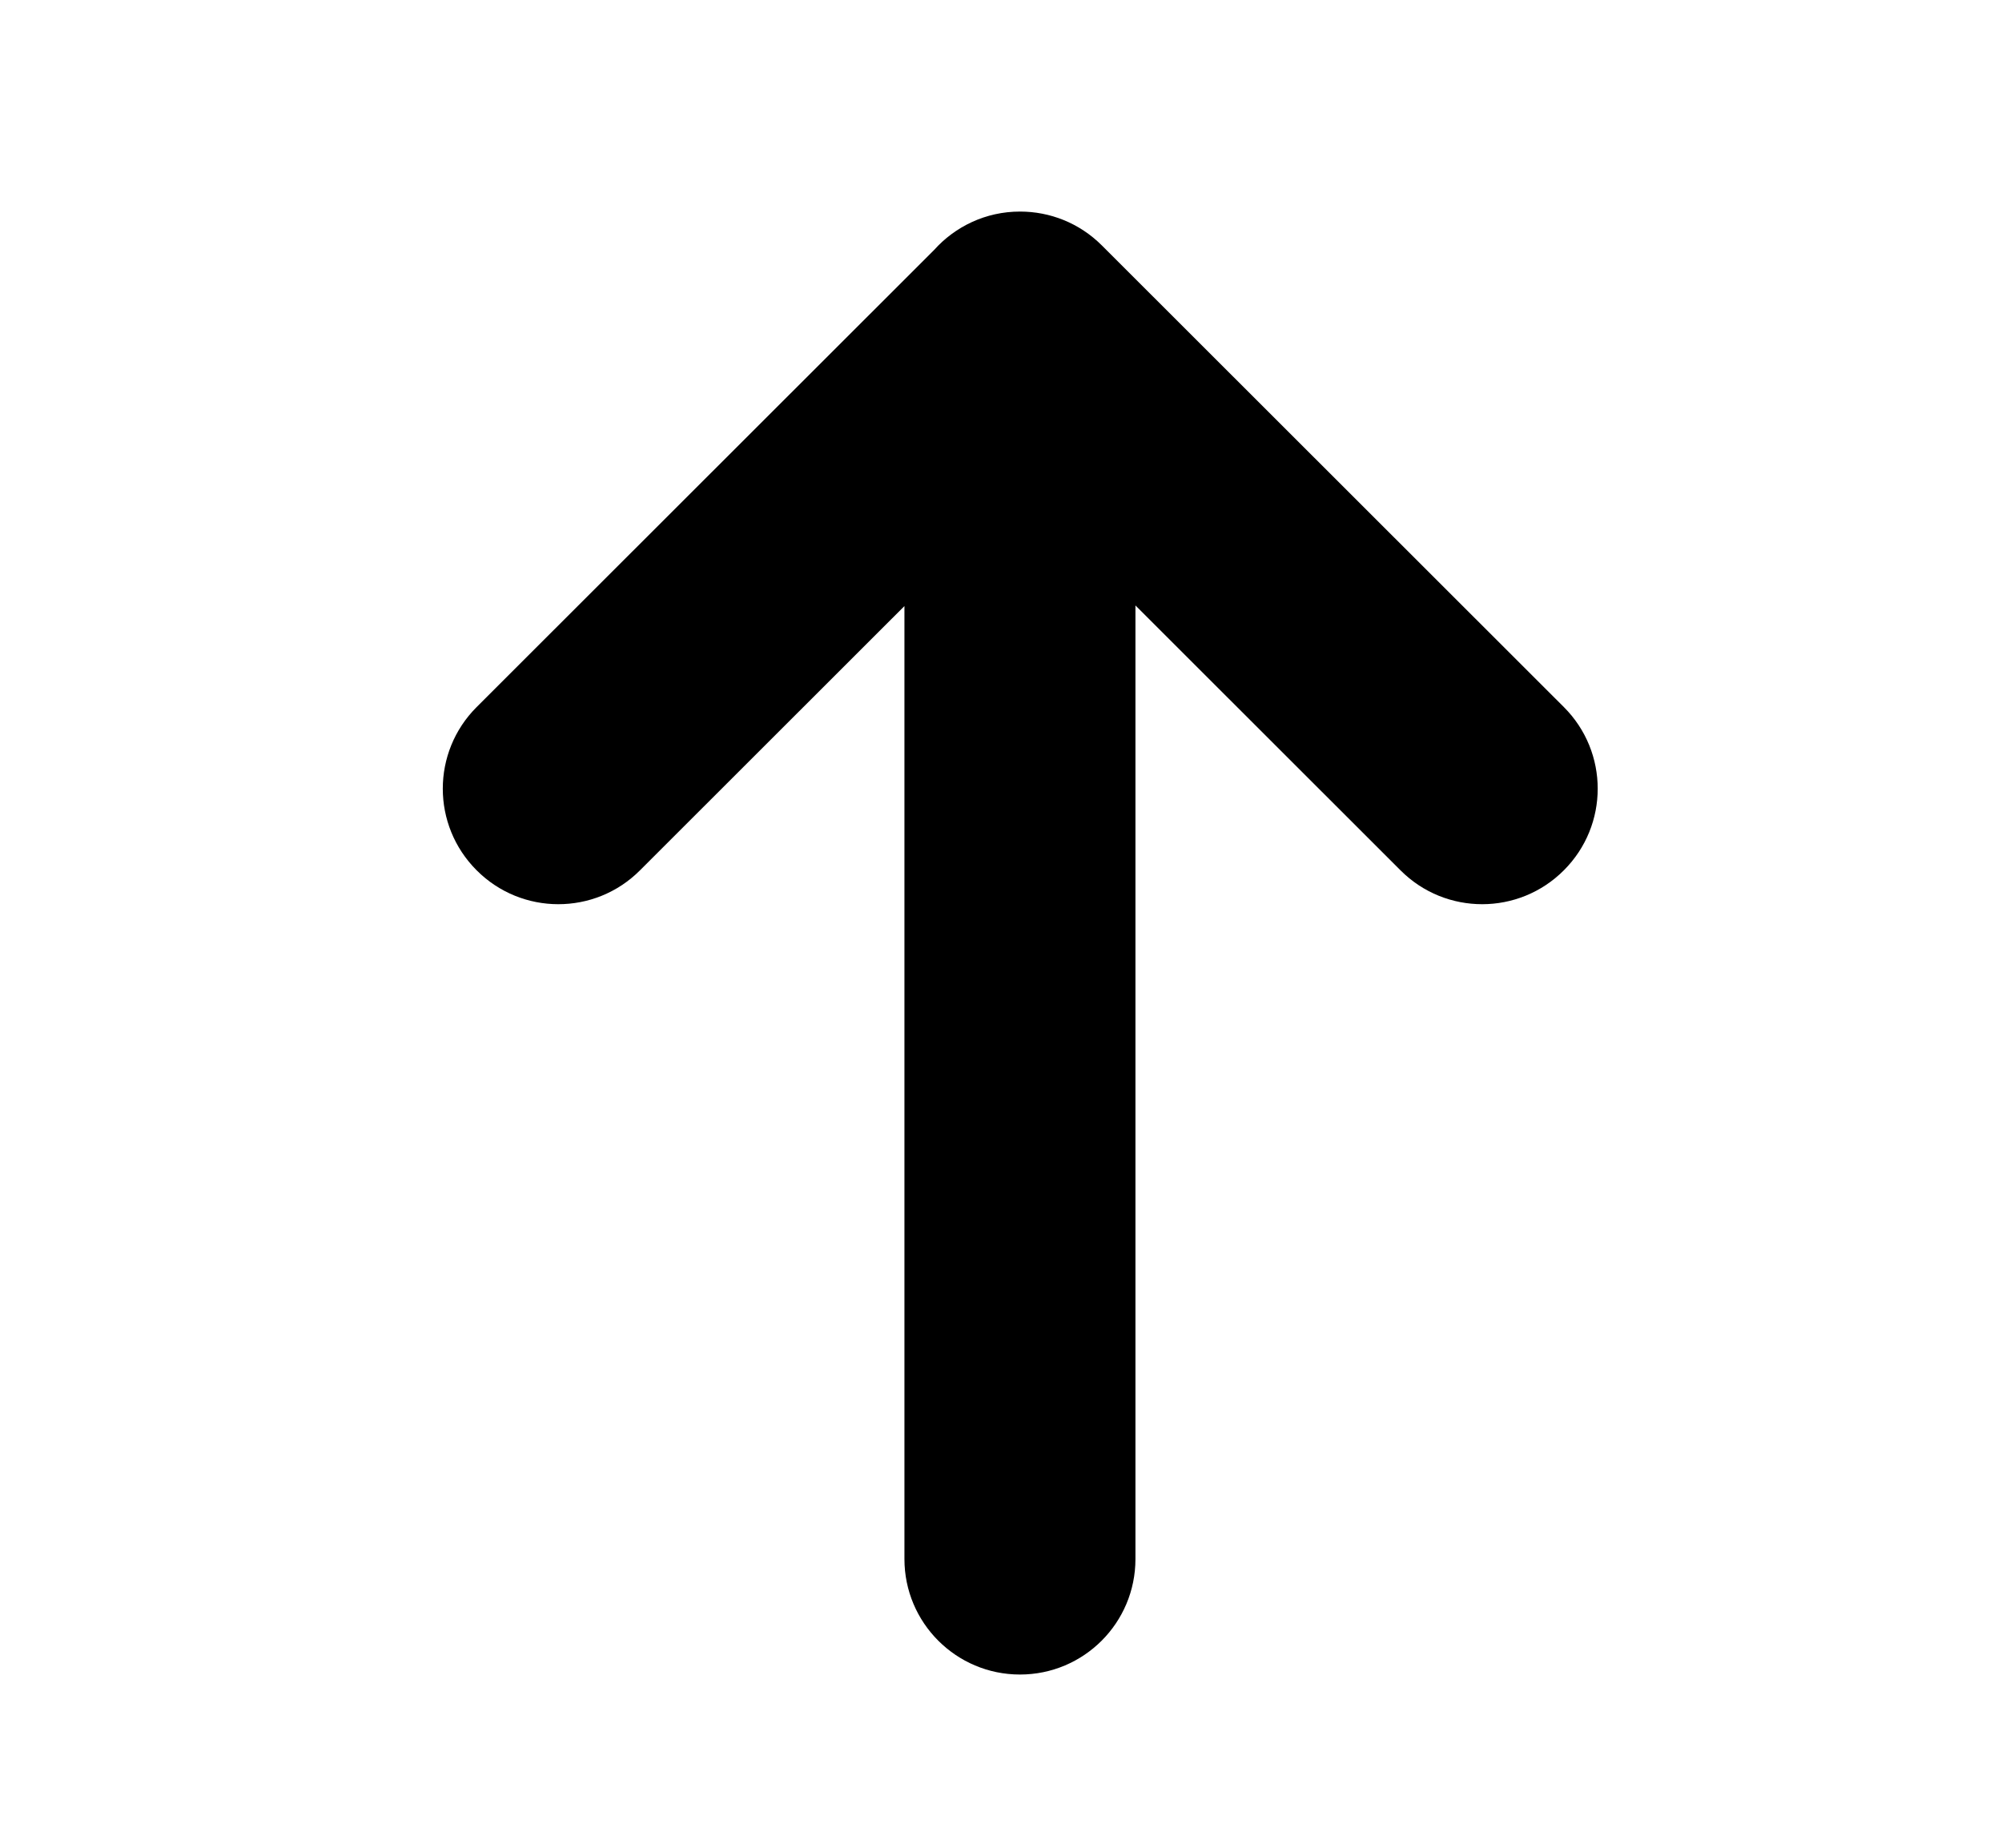
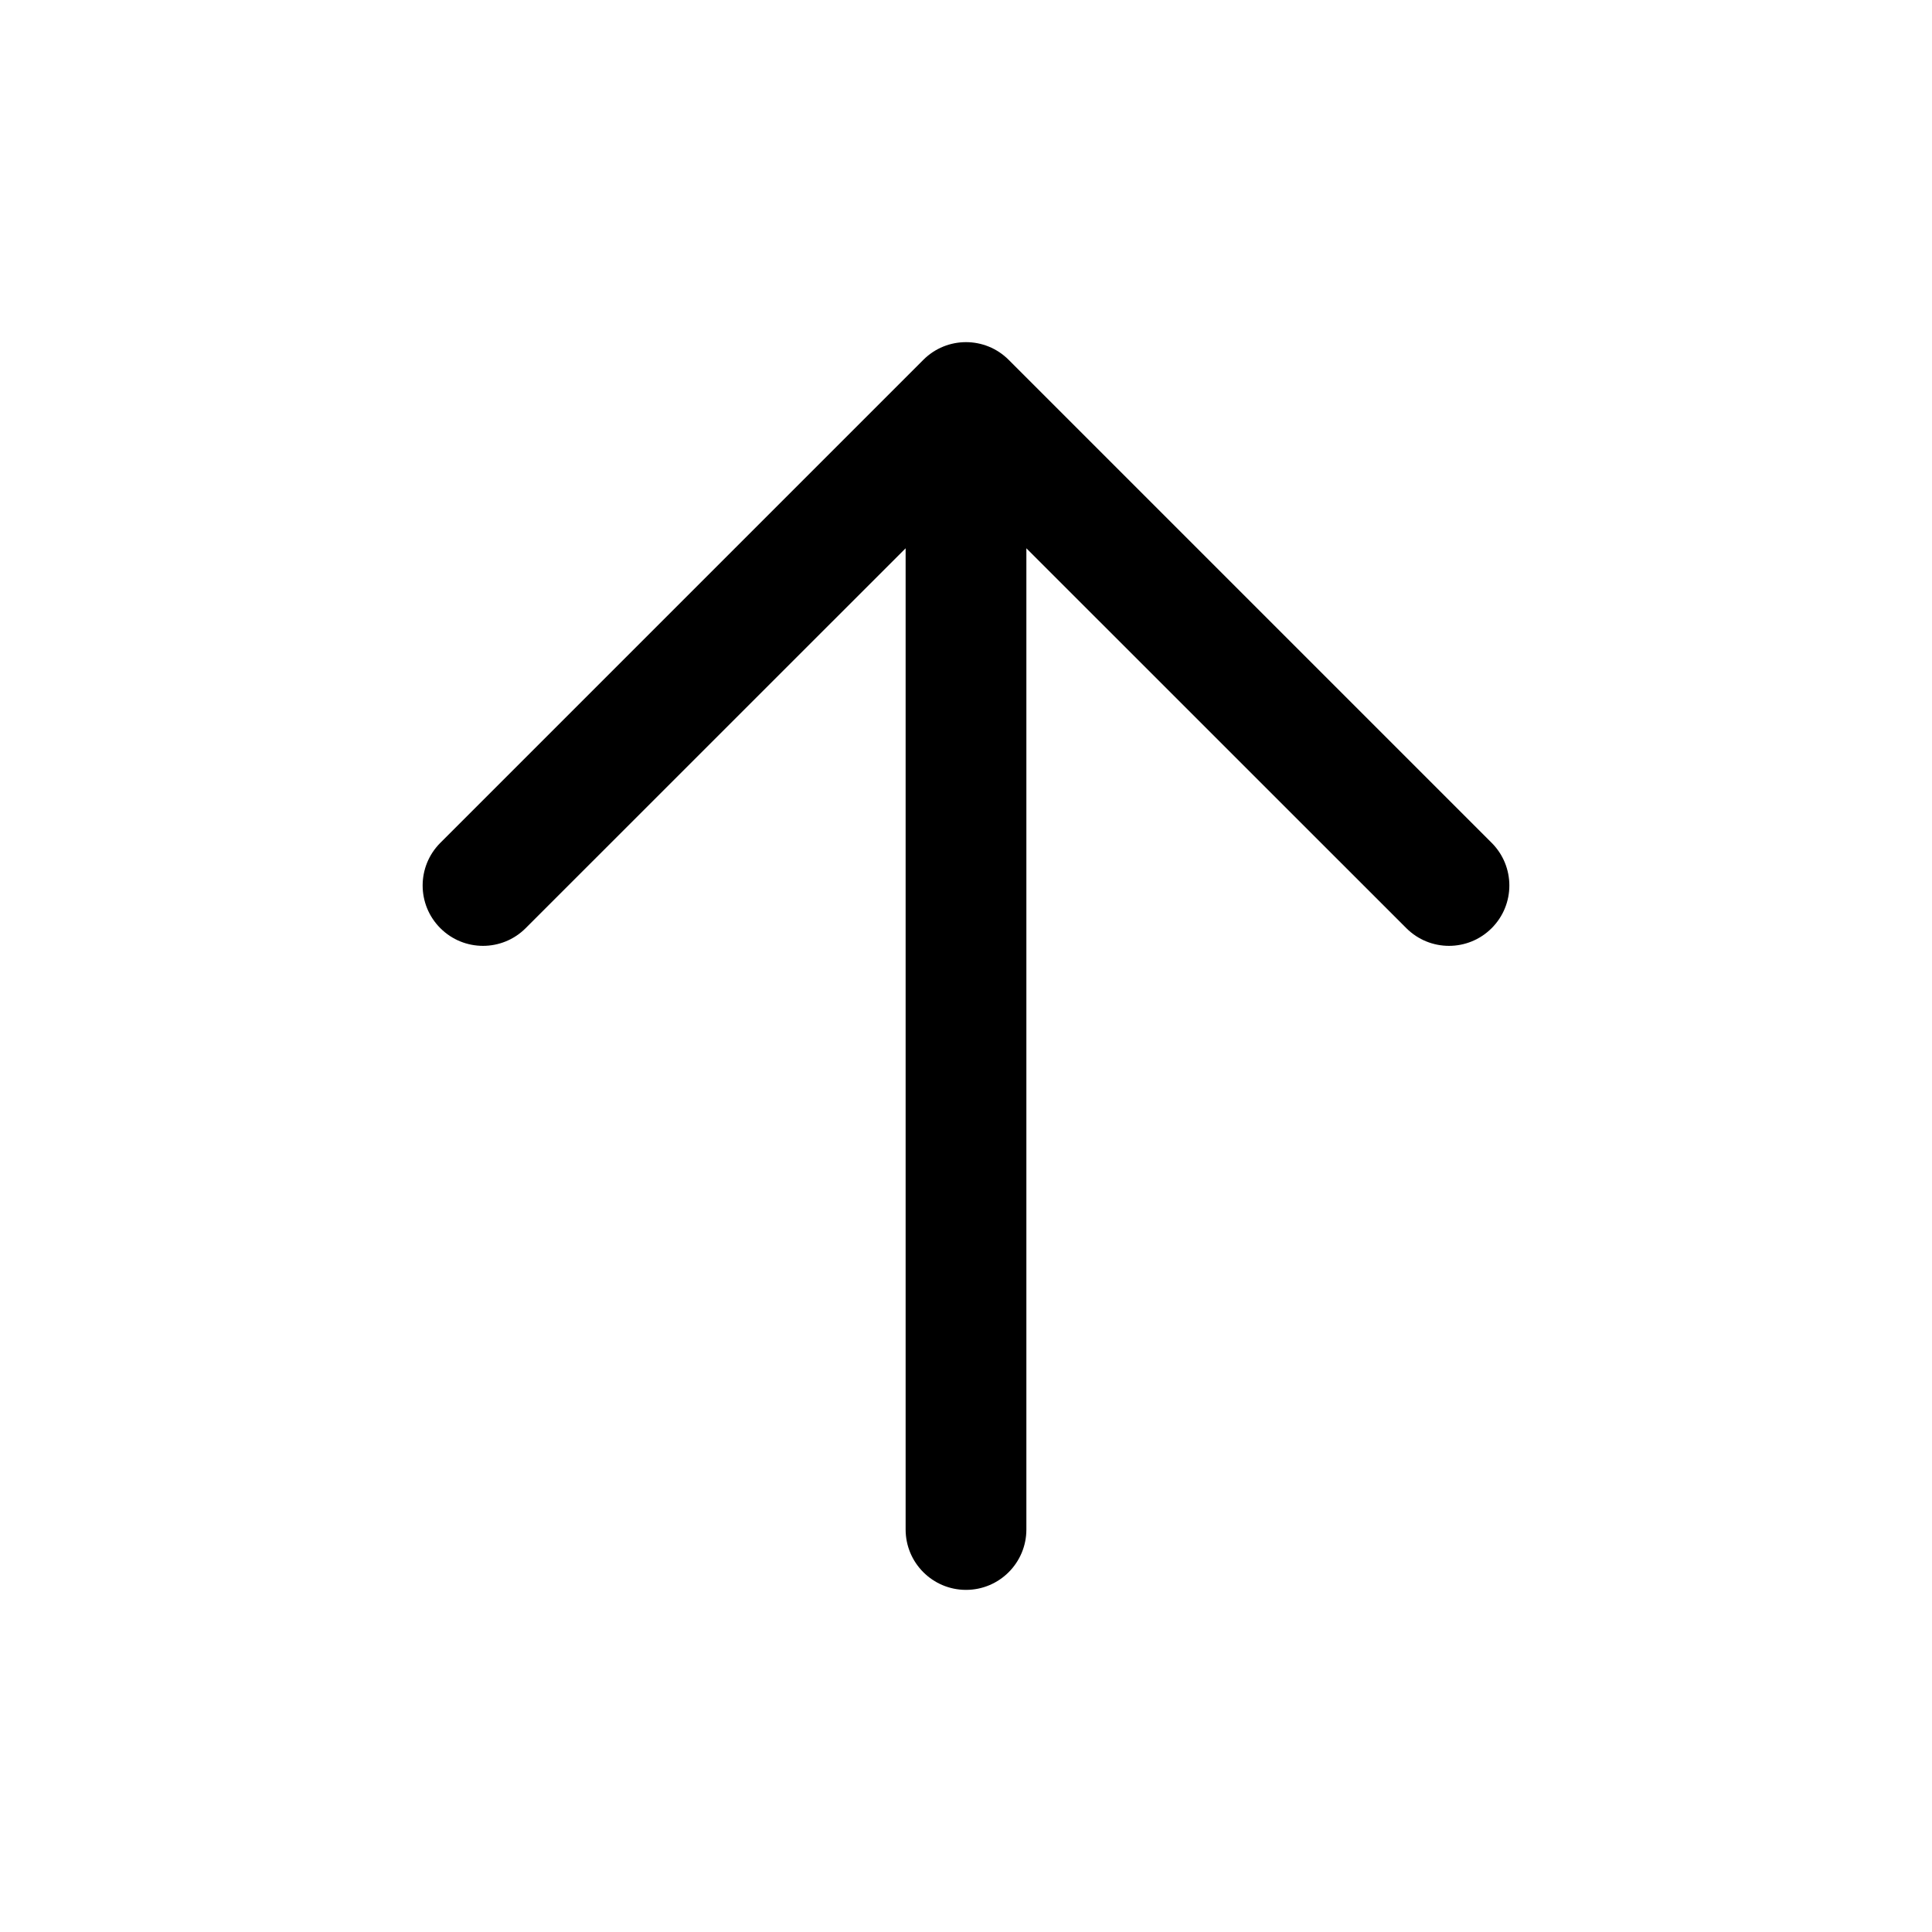
- <svg xmlns="http://www.w3.org/2000/svg" width="13" height="12" viewBox="0 0 13 12" fill="none">
-   <path fill-rule="evenodd" clip-rule="evenodd" d="M6.065 1.624C6.202 1.471 6.401 1.374 6.623 1.374C6.624 1.374 6.624 1.374 6.624 1.374C6.816 1.374 7.008 1.447 7.155 1.594L10.155 4.592C10.448 4.885 10.448 5.359 10.155 5.652C9.863 5.945 9.388 5.946 9.095 5.653L7.373 3.932L7.373 10.125C7.373 10.539 7.038 10.875 6.623 10.875C6.209 10.875 5.873 10.539 5.873 10.125L5.873 3.936L4.155 5.653C3.862 5.946 3.387 5.945 3.095 5.652C2.802 5.359 2.802 4.885 3.095 4.592L6.065 1.624Z" fill="currentColor" />
+ <svg xmlns="http://www.w3.org/2000/svg" width="24" height="24" viewBox="0 0 24 24" fill="none">
+   <path fill-rule="evenodd" clip-rule="evenodd" d="M11.47 4.47C11.763 4.177 12.237 4.177 12.53 4.47L18.53 10.47C18.823 10.763 18.823 11.237 18.53 11.53C18.237 11.823 17.763 11.823 17.47 11.53L12.75 6.811V19C12.75 19.414 12.414 19.75 12 19.75C11.586 19.75 11.25 19.414 11.25 19V6.811L6.53 11.53C6.237 11.823 5.763 11.823 5.47 11.53C5.177 11.237 5.177 10.763 5.47 10.47L11.47 4.47Z" fill="currentColor" />
</svg>
